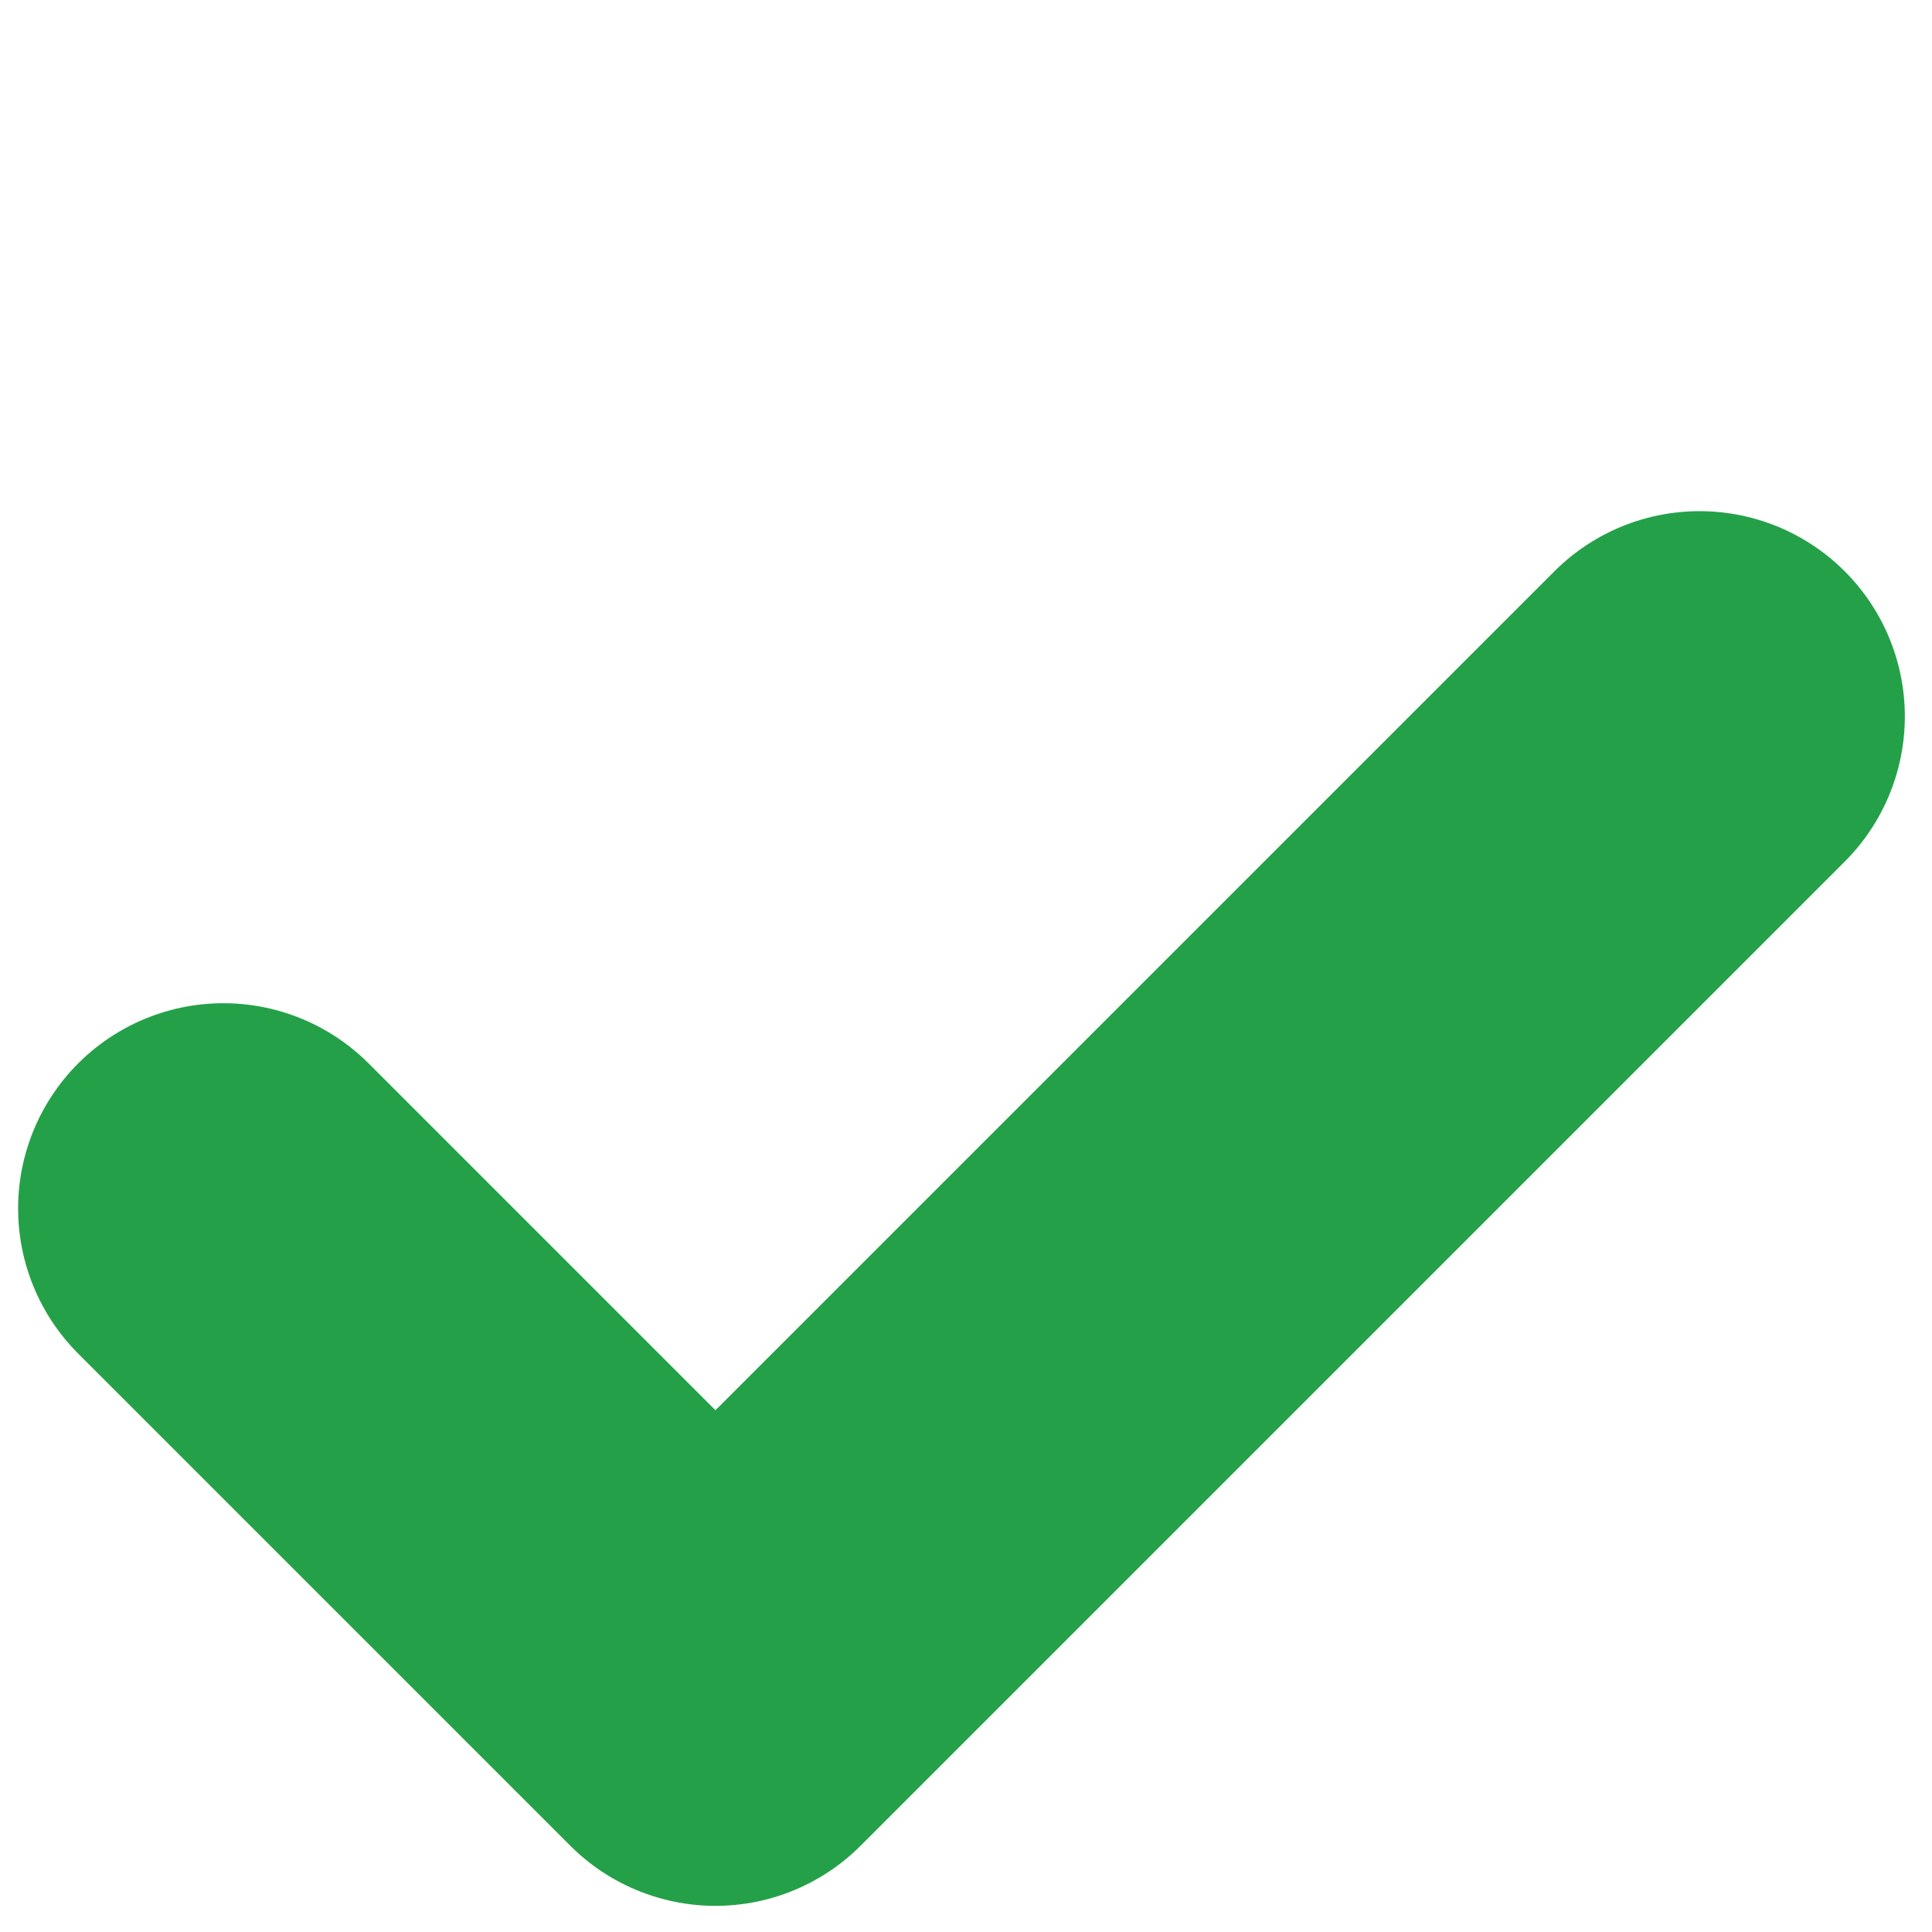
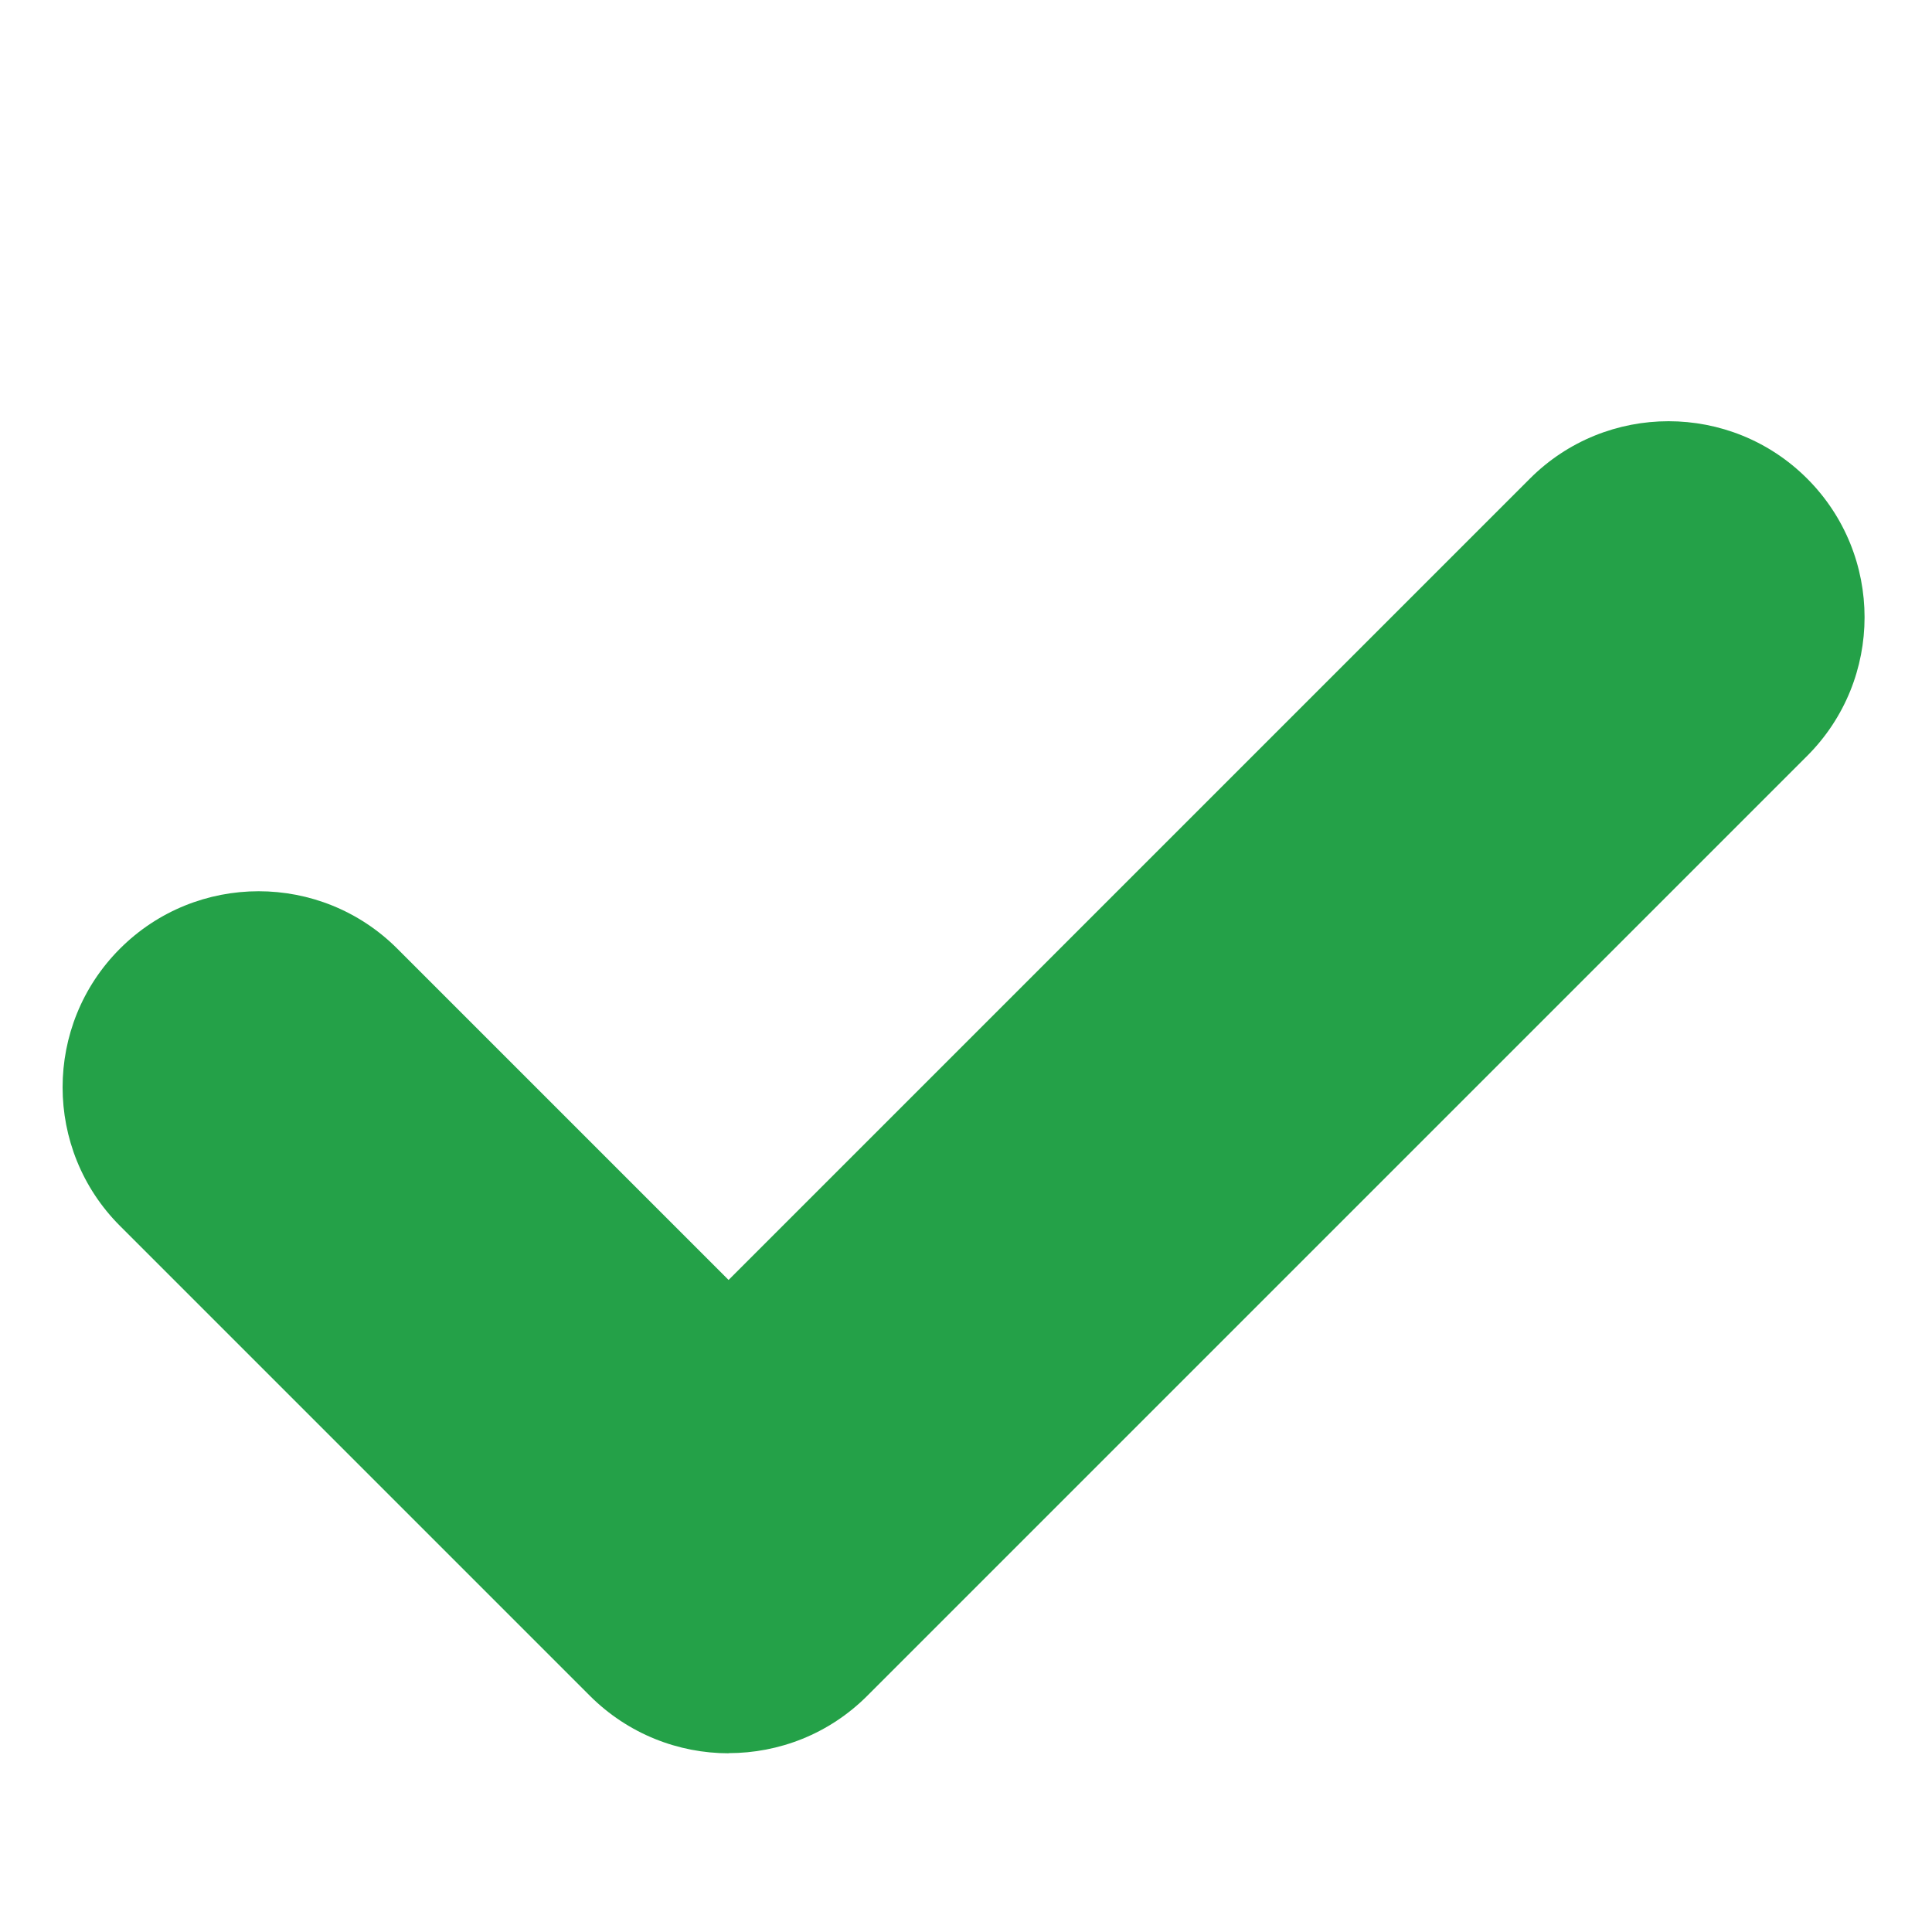
- <svg xmlns="http://www.w3.org/2000/svg" version="1.1" id="svg842" x="0px" y="0px" viewBox="0 0 64 64" style="enable-background:new 0 0 64 64;" xml:space="preserve">
-   <style type="text/css">
- 	.st0{fill:none;stroke:#24A148;stroke-width:13.601;stroke-linecap:round;stroke-linejoin:round;stroke-miterlimit:15.118;}
- </style>
-   <g id="layer1" transform="translate(0,-280.0667)">
-     <path id="path1408" class="st0" d="M7.4,320.1l16.3,16.3l32.6-32.6" />
+ <svg xmlns="http://www.w3.org/2000/svg" version="1.1" viewBox="0 0 128 128">
+   <defs>
+     <style>
+       .st0 {
+         fill: #24a148;
+       }
+     </style>
+   </defs>
+   <g id="svg842">
+     <path class="st0" d="M48.28,116.16c-3.32,0-6.65-1.27-9.19-3.8l-31.14-31.14c-5.07-5.07-5.07-13.3,0-18.37,5.07-5.07,13.3-5.07,18.37,0l21.95,21.95,53.09-53.09c5.07-5.07,13.3-5.07,18.37,0,5.07,5.07,5.07,13.3,0,18.37l-62.27,62.27c-2.54,2.54-5.86,3.8-9.19,3.8Z" />
  </g>
</svg>
